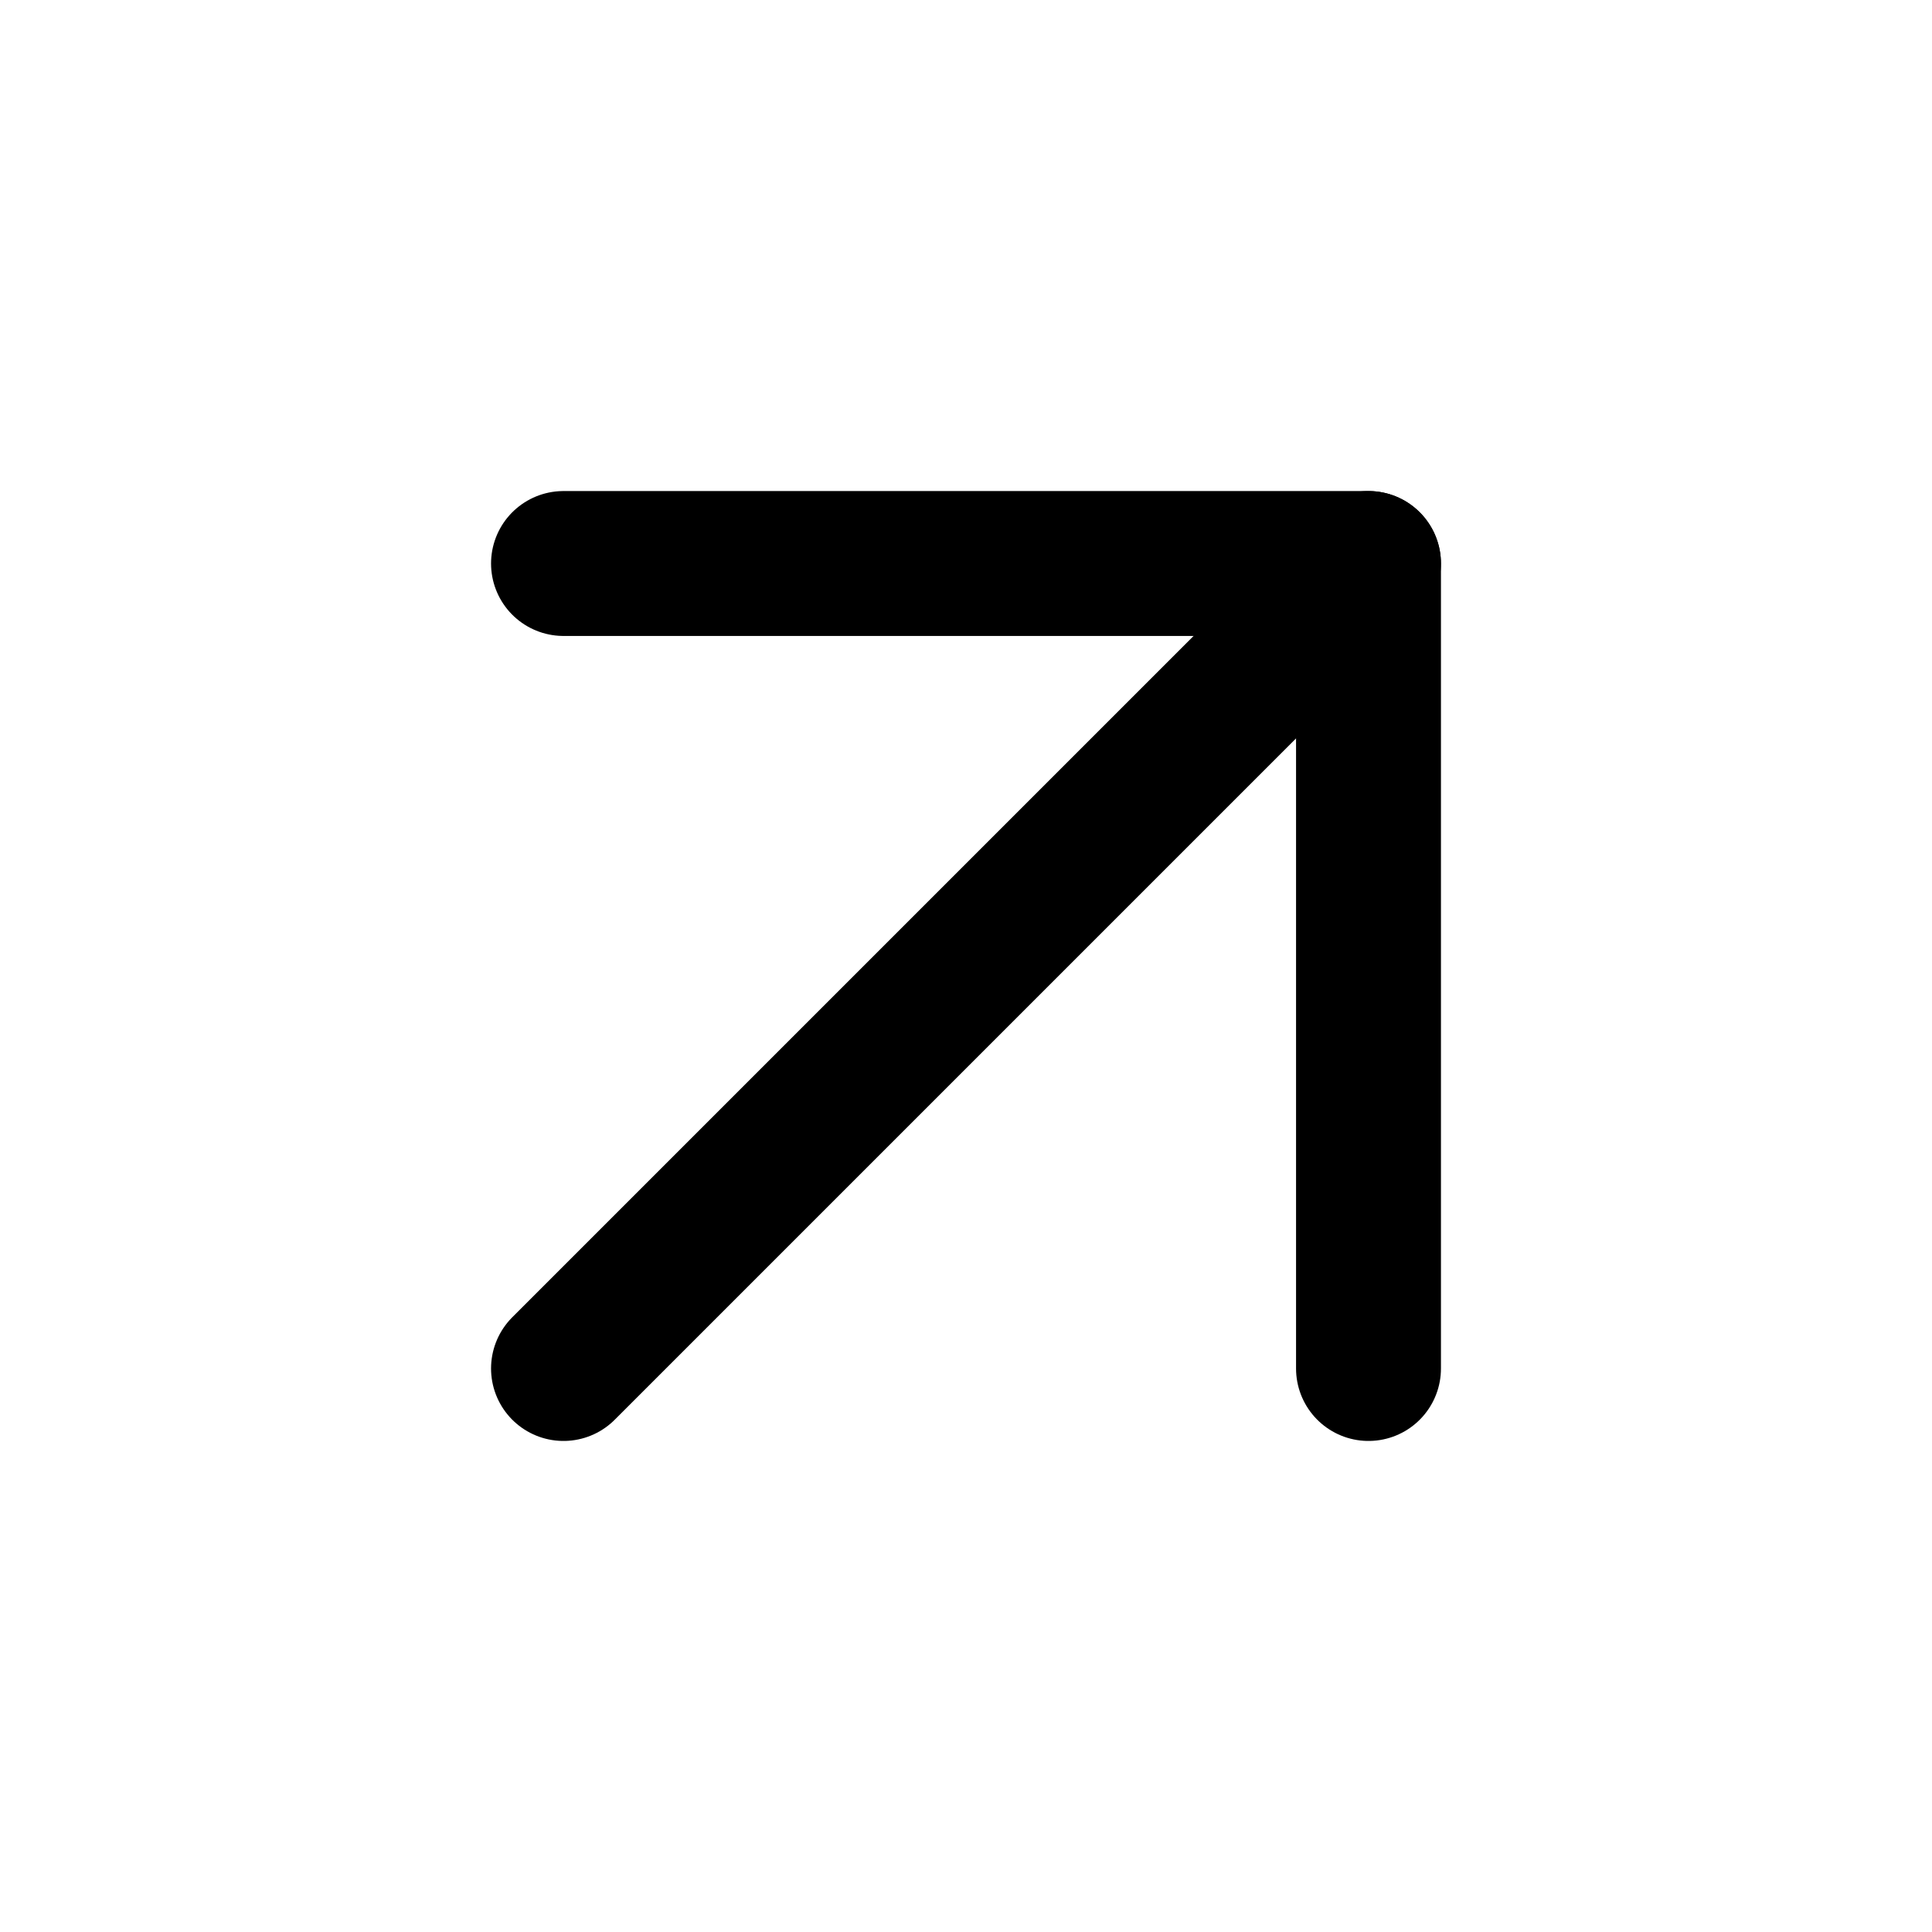
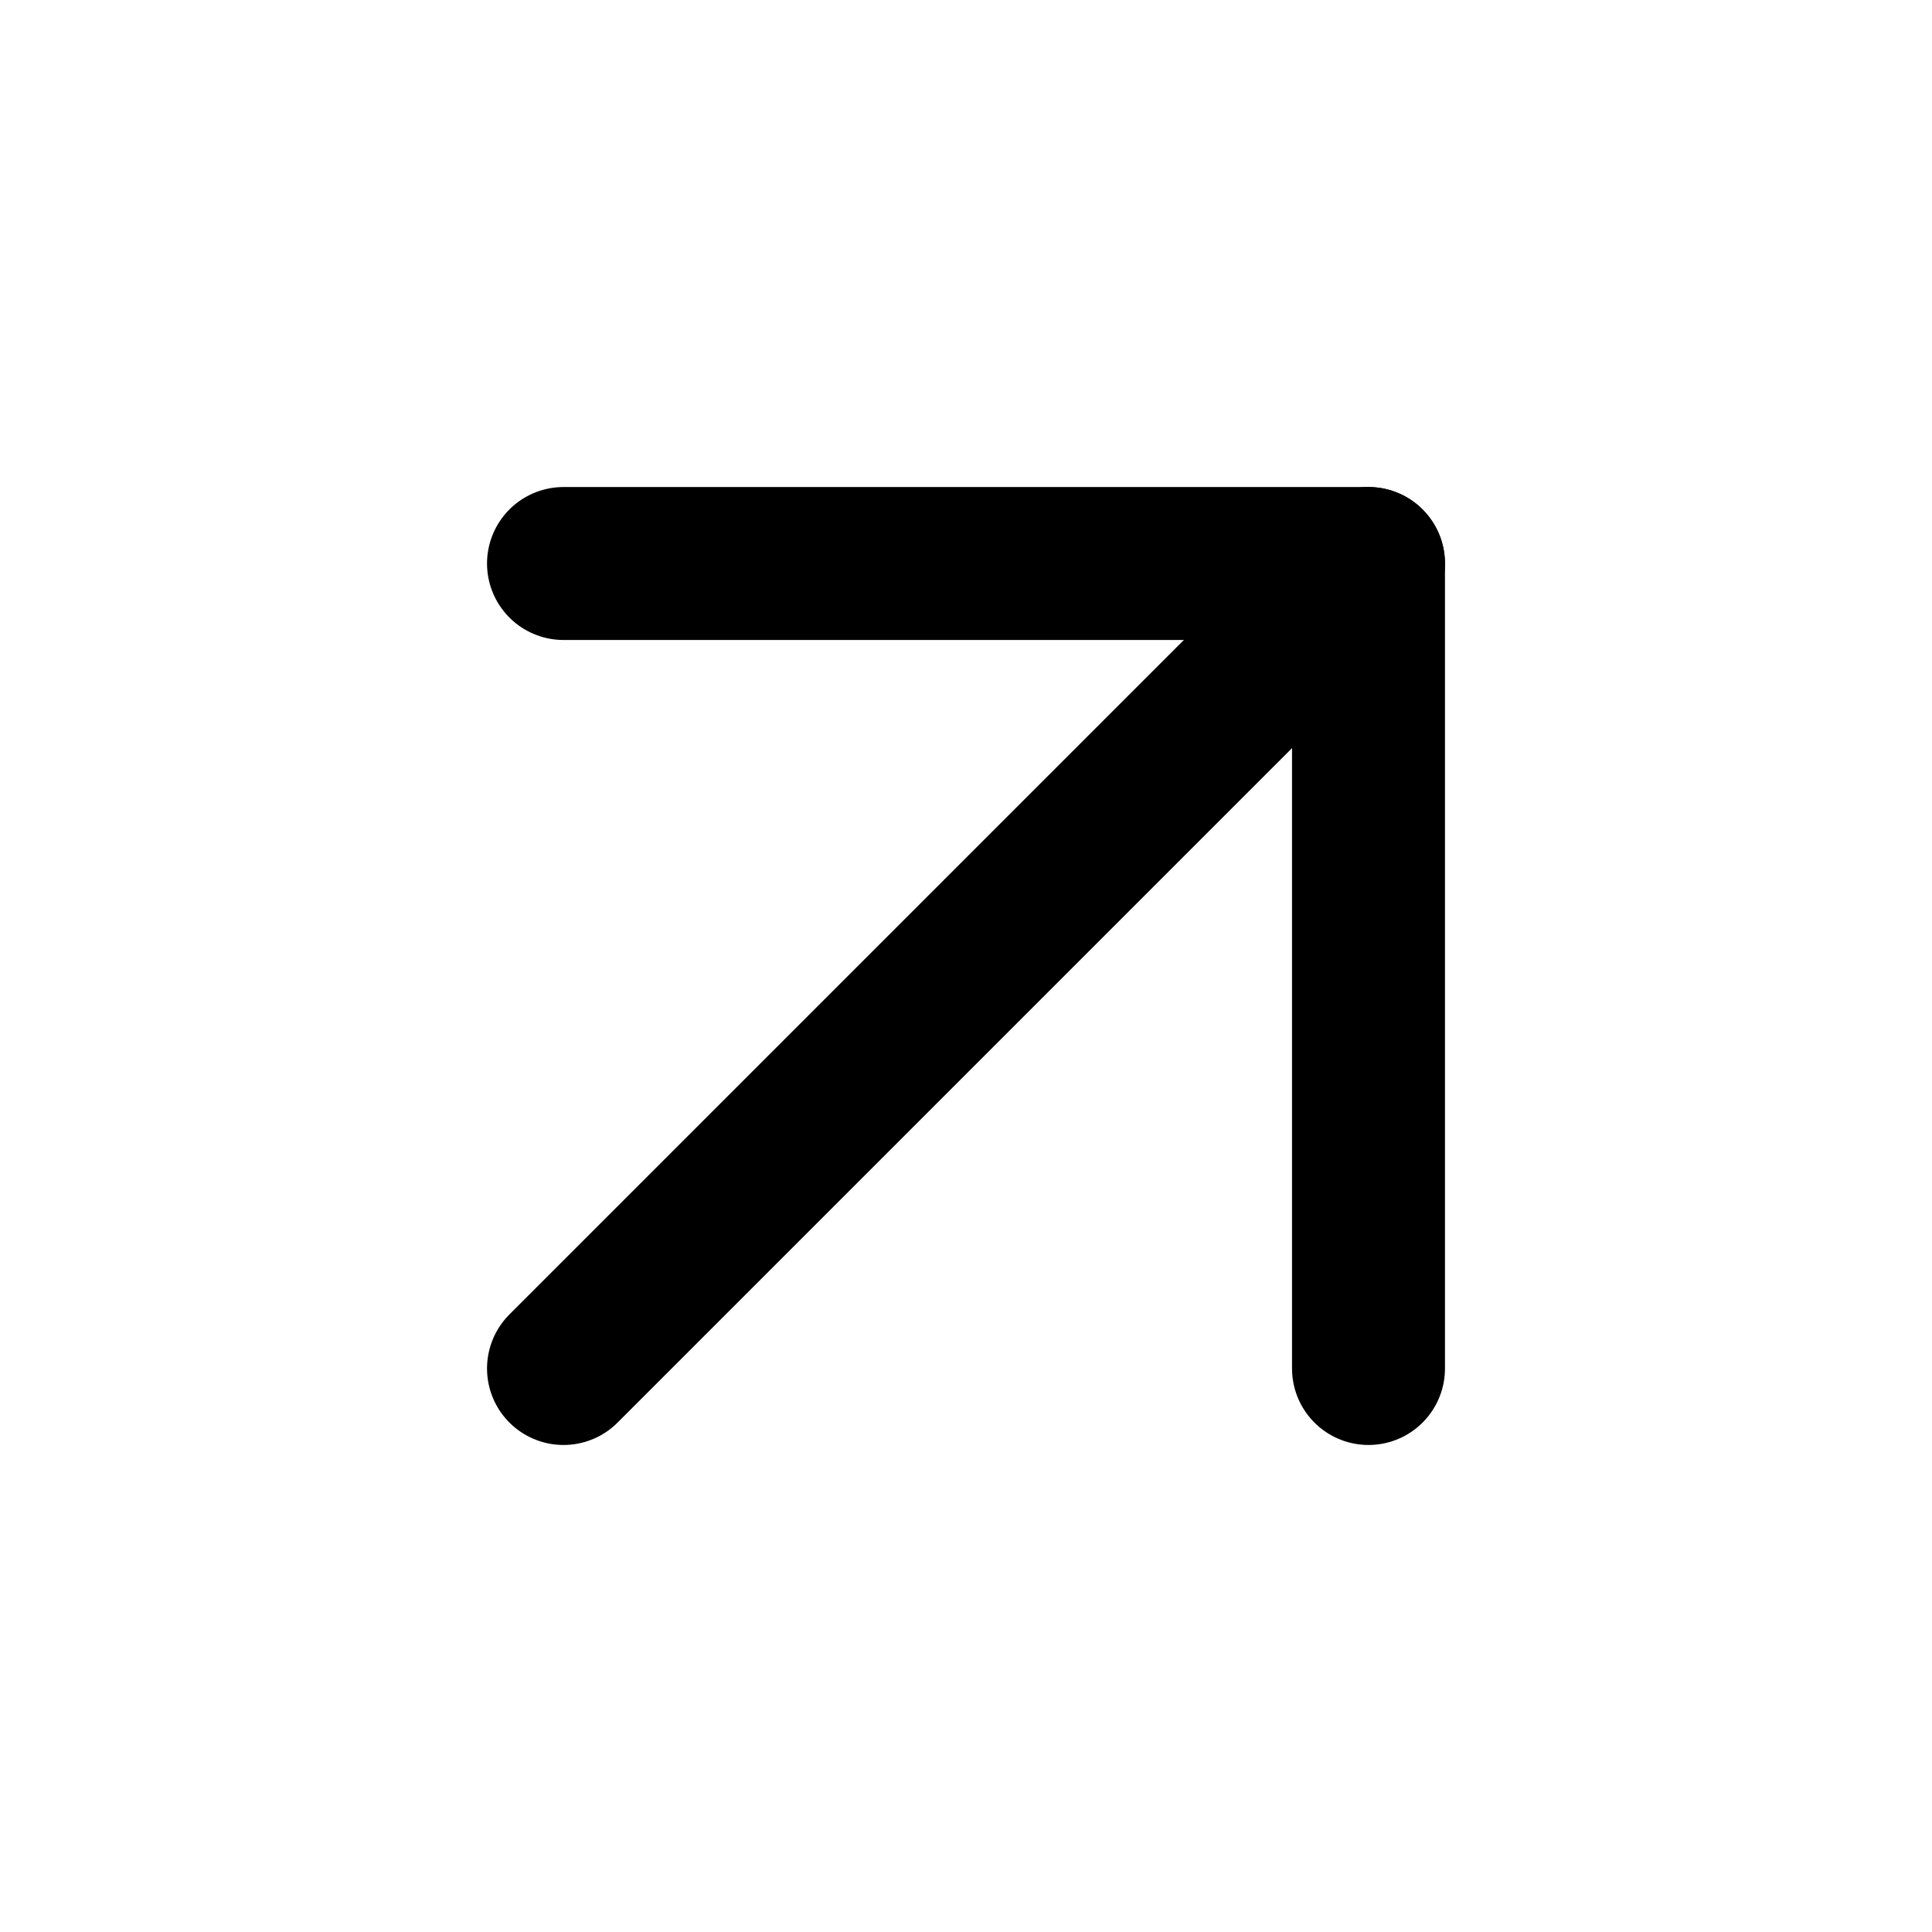
- <svg xmlns="http://www.w3.org/2000/svg" viewBox="0 0 24 24" fill="none" stroke="currentColor" stroke-width="1.8" stroke-linecap="round" stroke-linejoin="round">
+ <svg xmlns="http://www.w3.org/2000/svg" viewBox="0 0 24 24" fill="none" stroke="currentColor" stroke-width="1.9" stroke-linecap="round" stroke-linejoin="round">
+   <path d="M7 7h10v10" />
  <path d="M7 17 17 7" />
-   <path d="M7 7h10v10" />
</svg>
